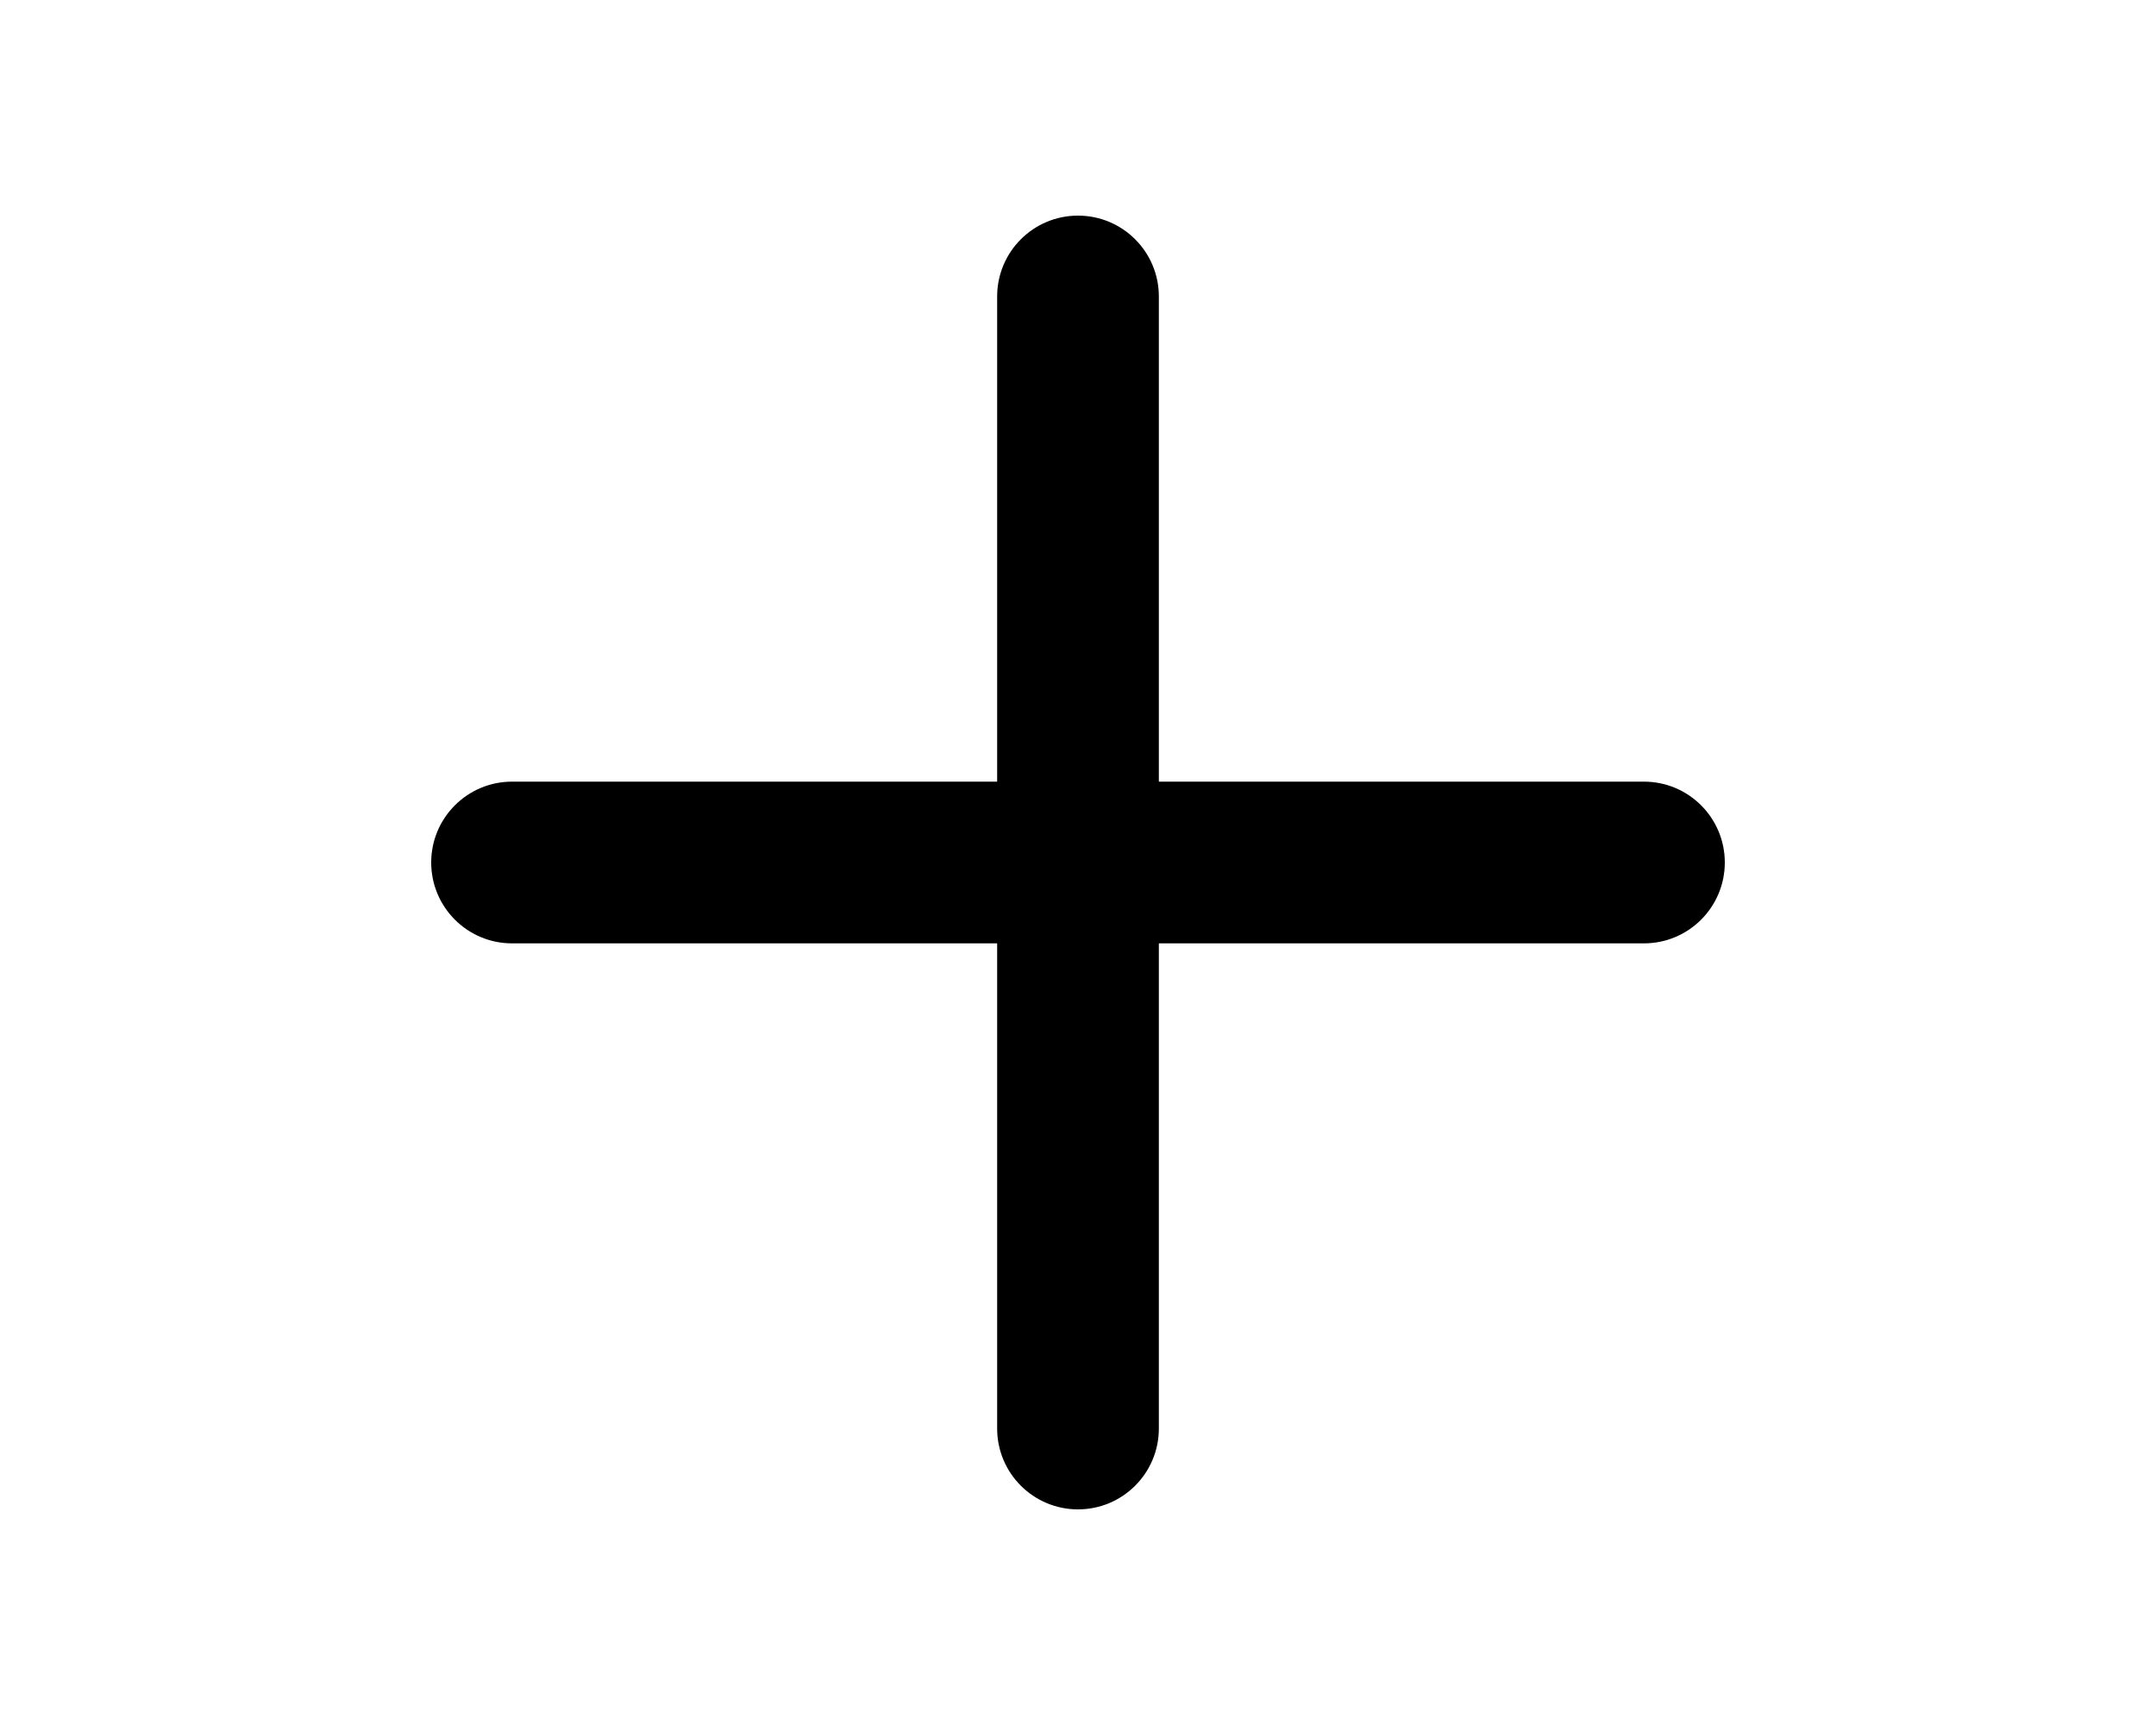
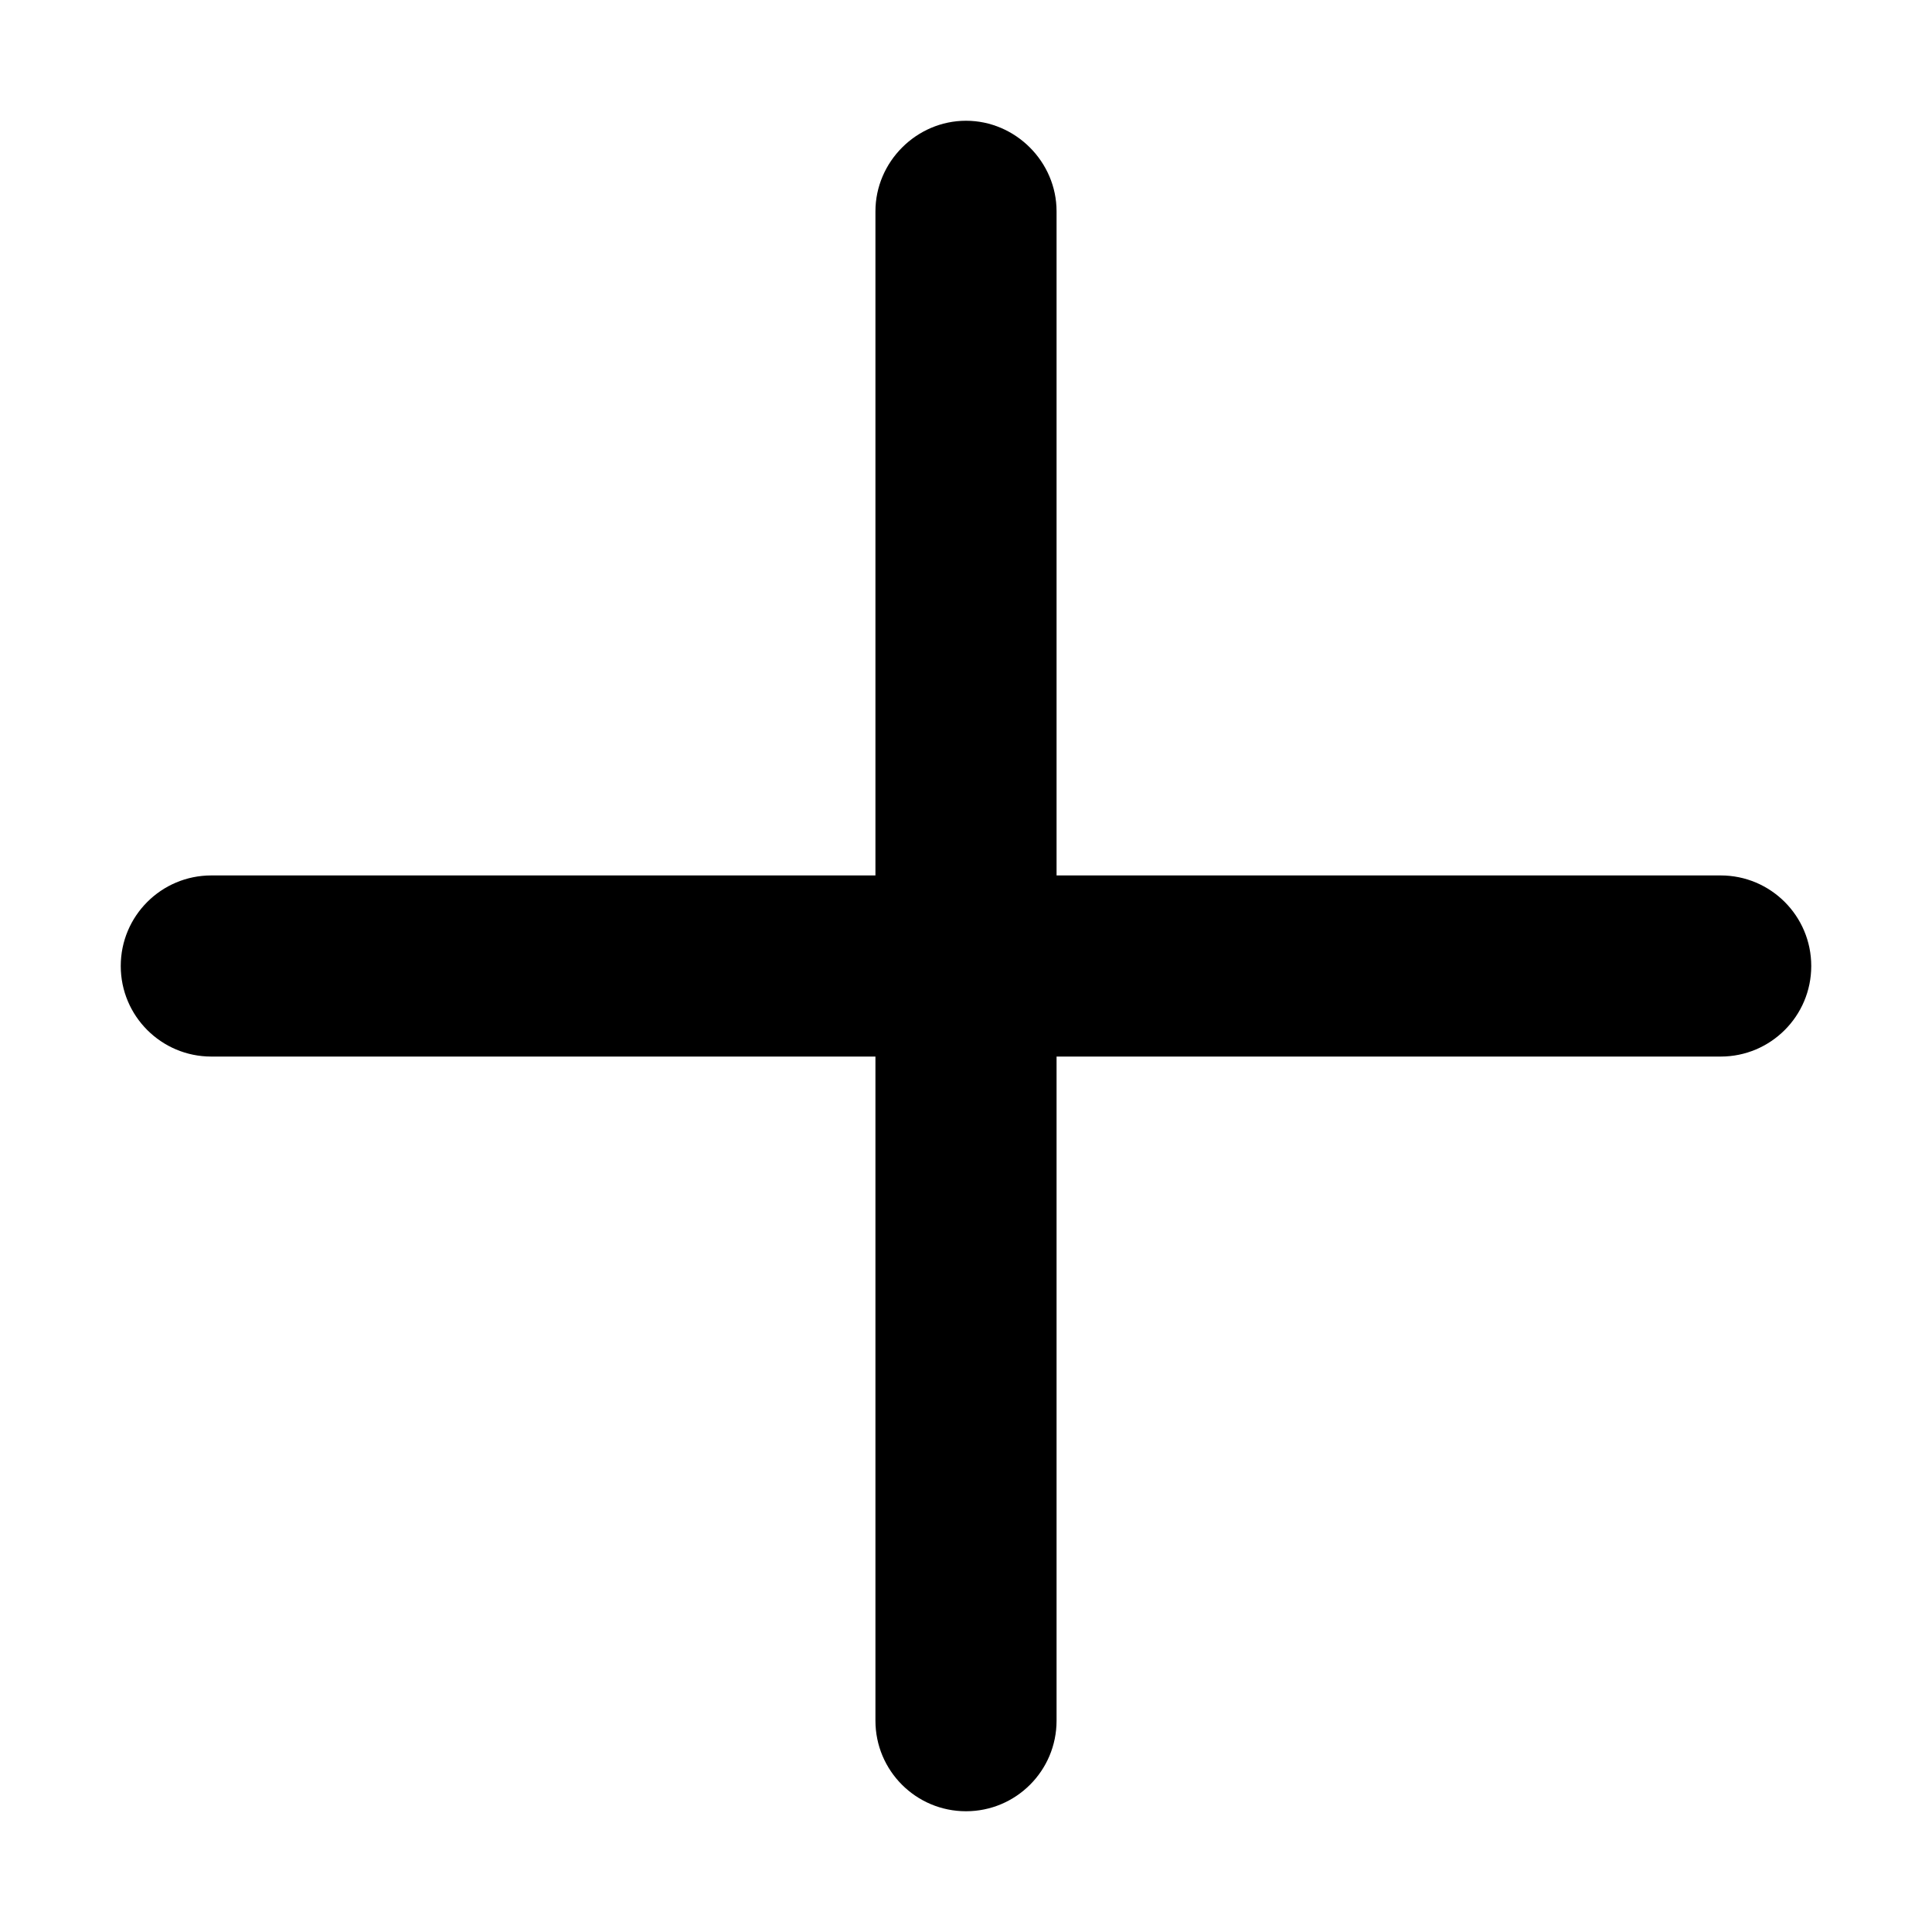
- <svg xmlns="http://www.w3.org/2000/svg" viewBox="0 0 20 16" fill="currentColor">
-   <path fill-rule="evenodd" d="M9.25 8.75v4.5a.75.75 0 0 0 1.5 0v-4.5h4.5a.75.75 0 0 0 0-1.5h-4.5v-4.5a.75.75 0 0 0-1.5 0v4.5h-4.5a.75.75 0 0 0 0 1.5h4.5Z" />
+ <svg xmlns="http://www.w3.org/2000/svg" viewBox="0 0 16 16" fill="currentColor">
+   <path d="M8 1c.41 0 .75.34.75.75v5.5h5.5a.75.75 0 0 1 0 1.5h-5.5v5.5a.75.75 0 0 1-1.5 0v-5.5h-5.5a.75.75 0 0 1 0-1.5h5.5v-5.5c0-.41.34-.75.75-.75Z" />
</svg>
